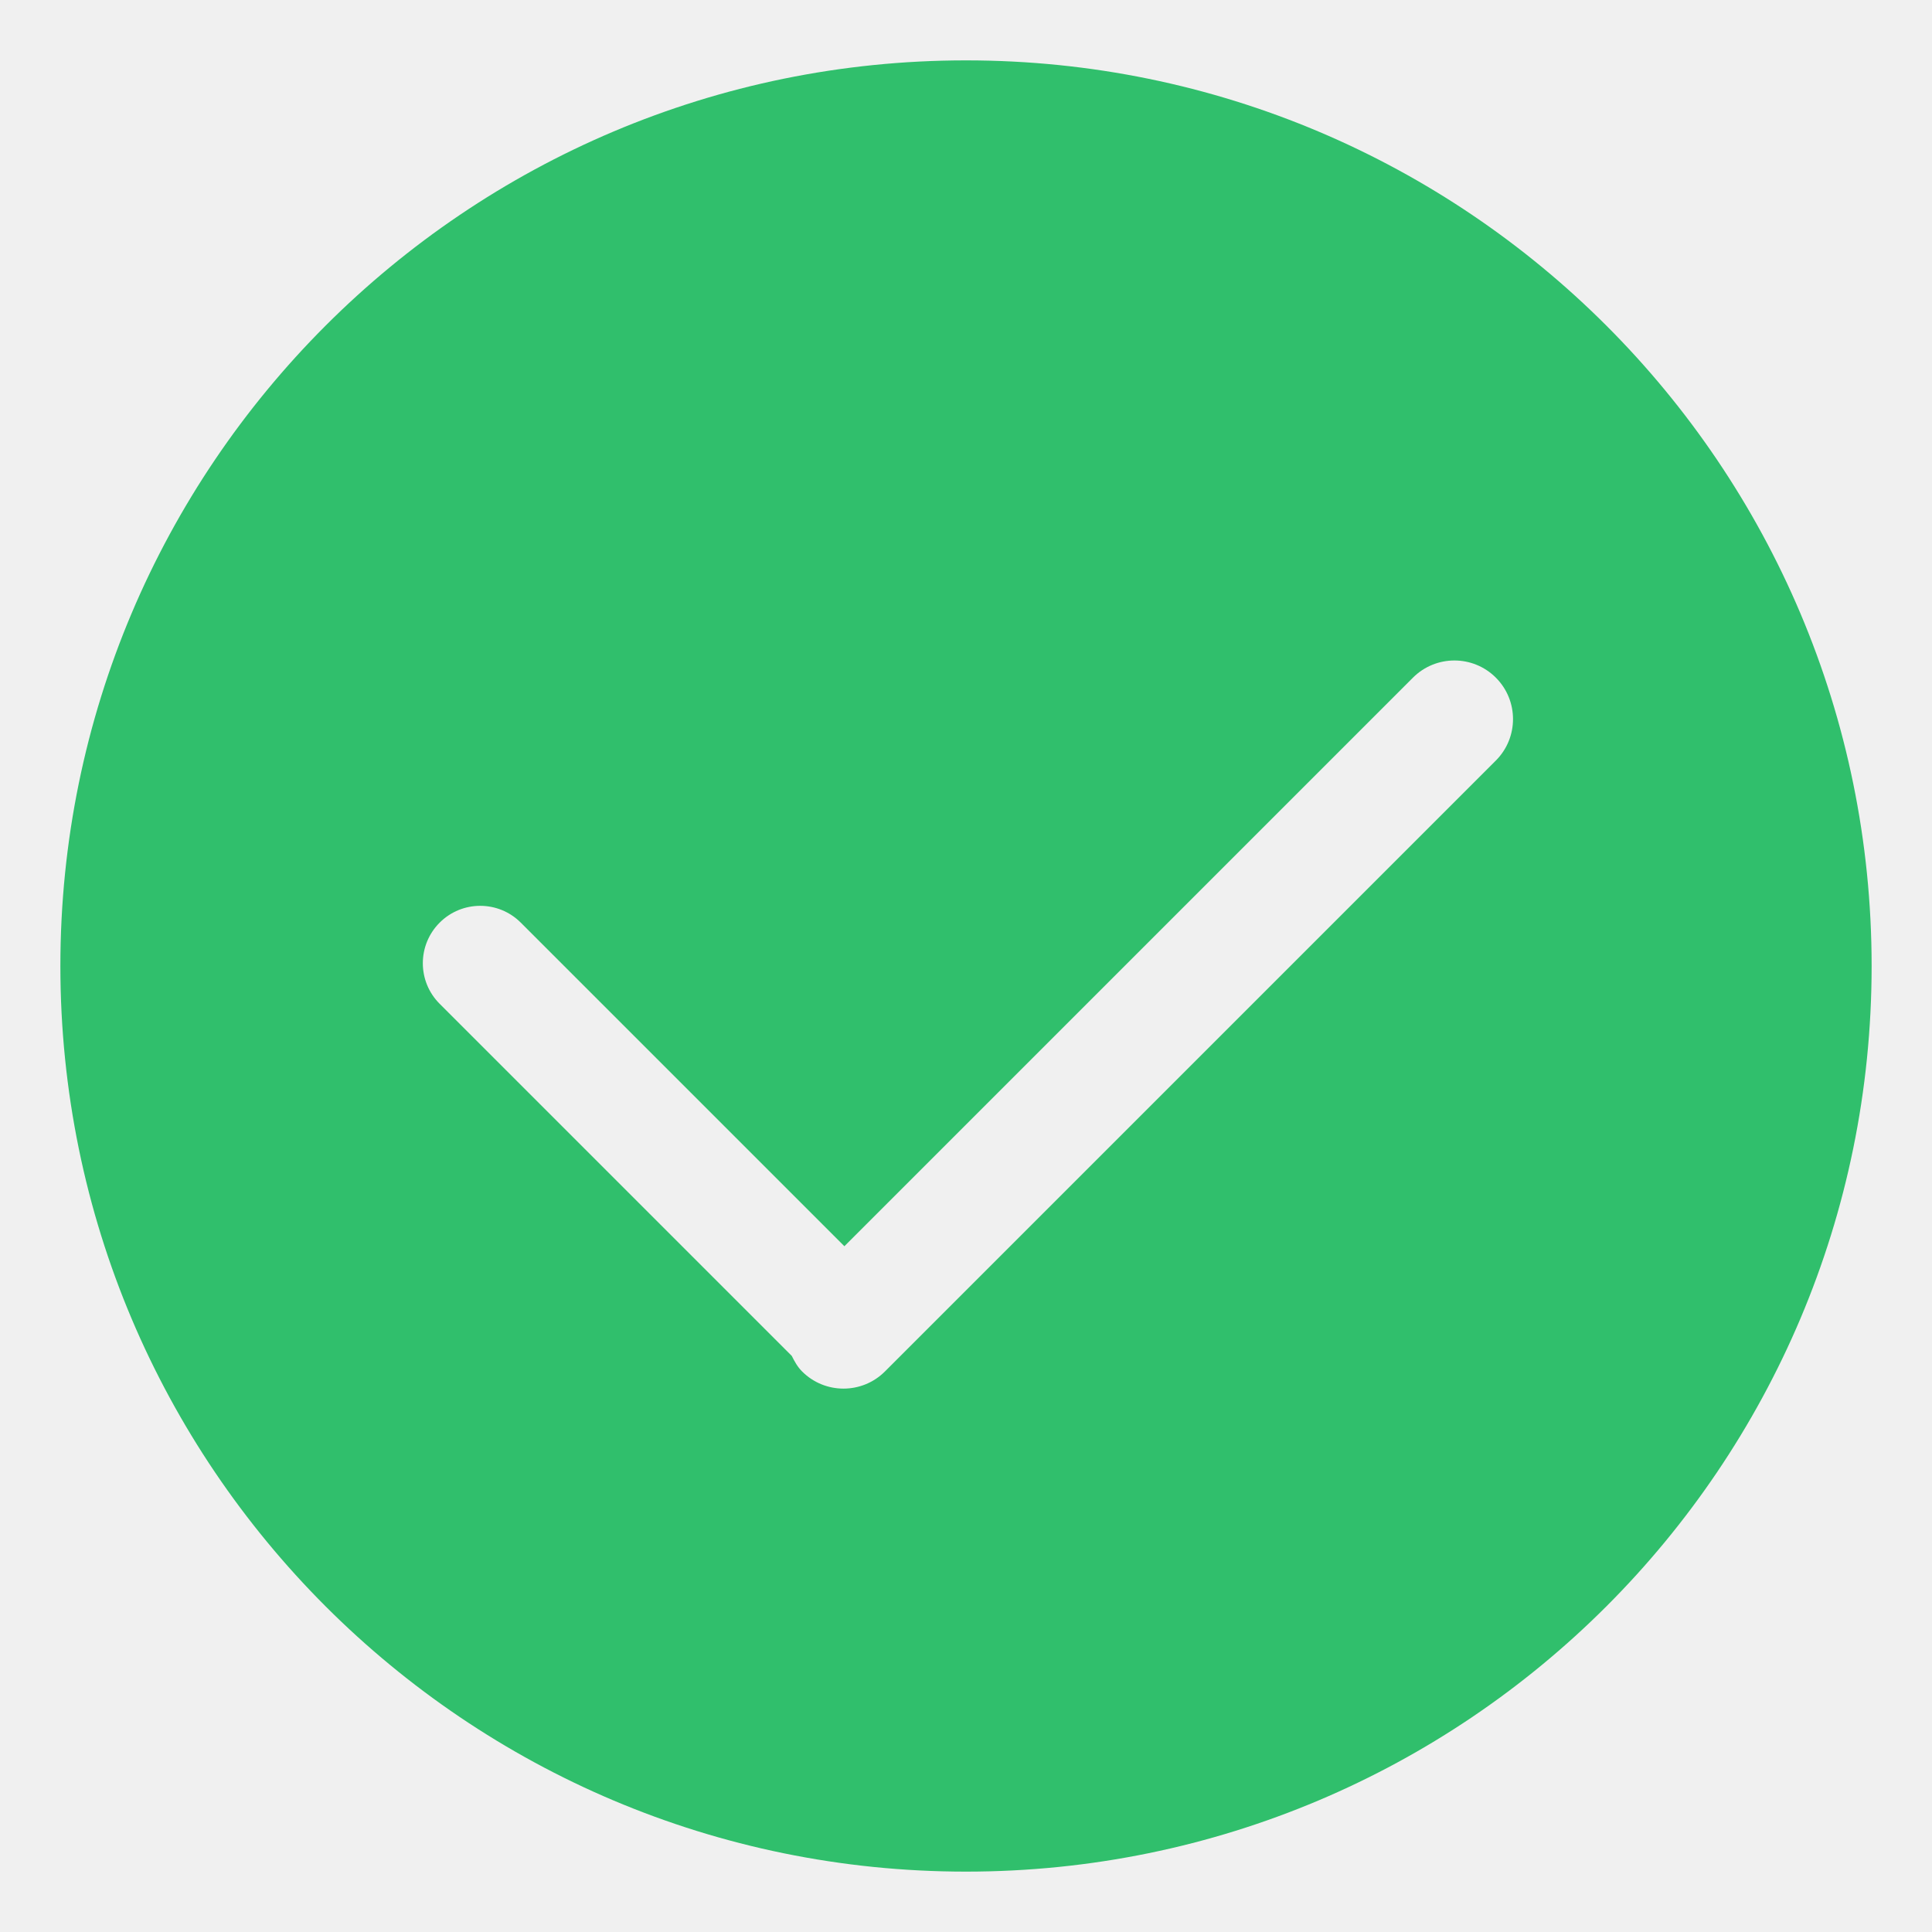
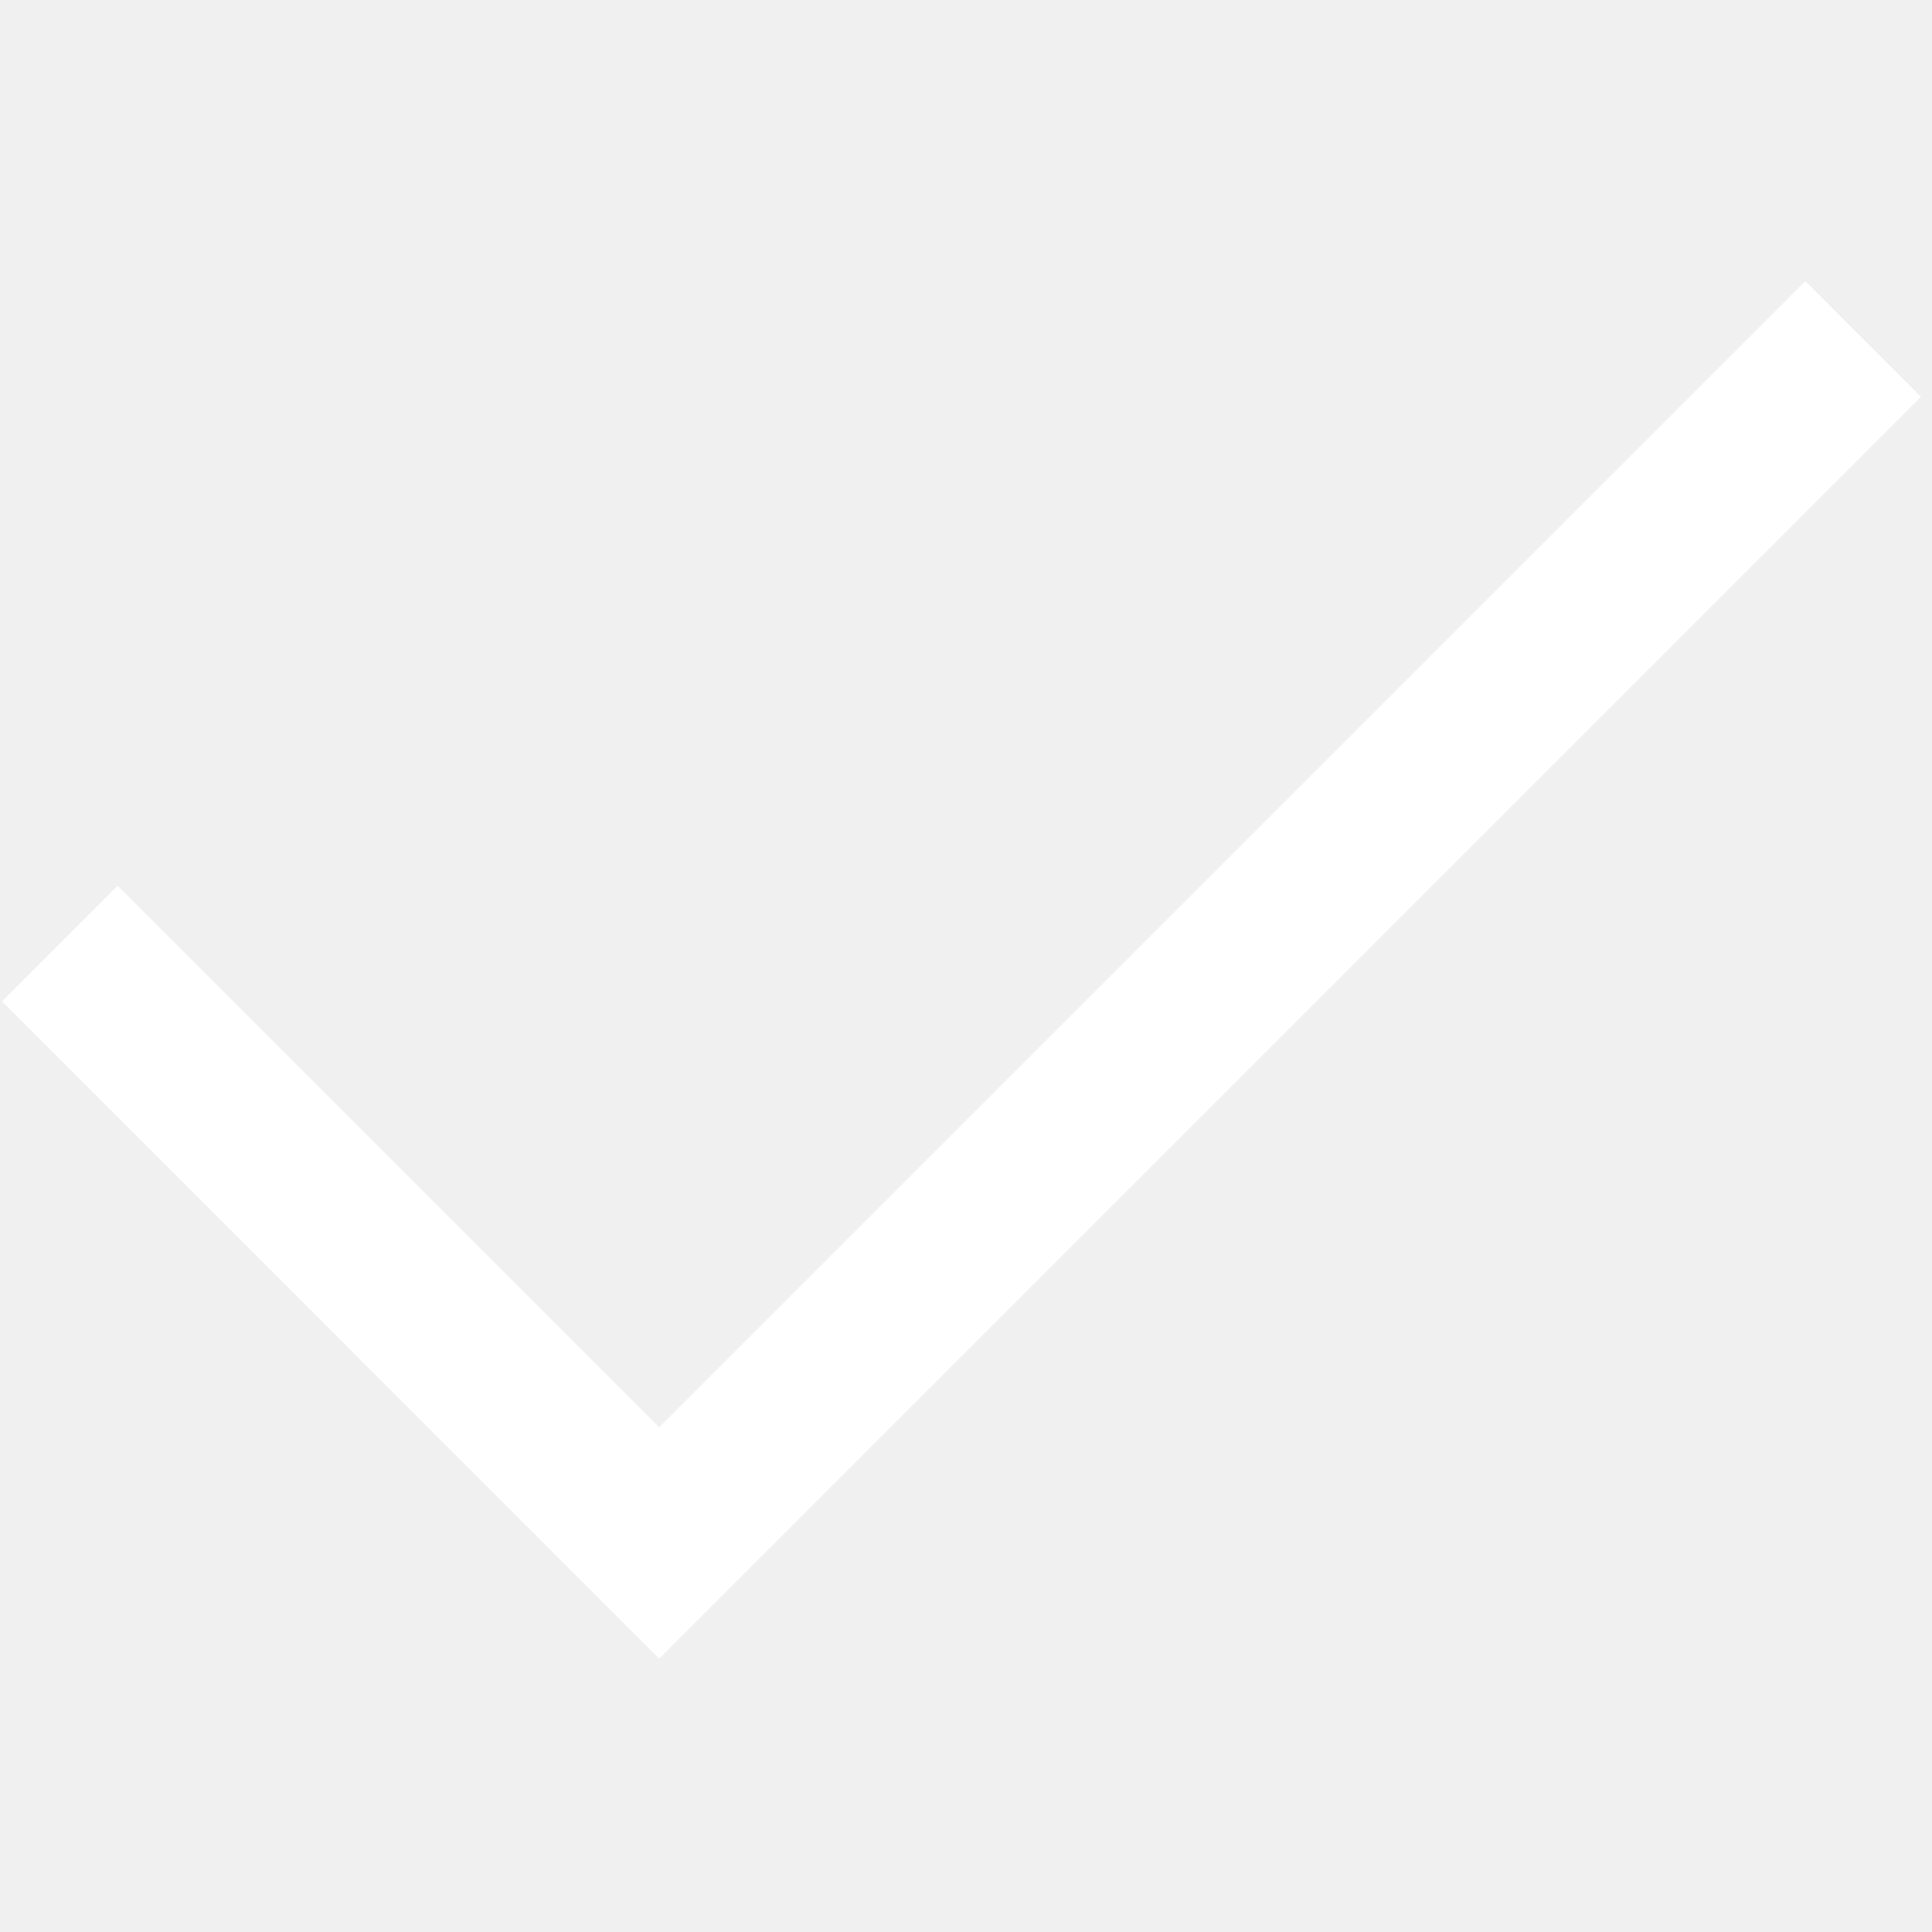
- <svg xmlns="http://www.w3.org/2000/svg" t="1537847678268" class="icon" style="" viewBox="0 0 1024 1024" version="1.1" p-id="5758" width="32" height="32">
+ <svg xmlns="http://www.w3.org/2000/svg" t="1540881800870" class="icon" style="" viewBox="0 0 1024 1024" version="1.1" p-id="6352" width="16" height="16">
  <defs>
    <style type="text/css" />
  </defs>
-   <path d="M512 992C246.896 992 32 777.104 32 512 32 246.896 246.896 32 512 32 777.104 32 992 246.896 992 512 992 777.104 777.104 992 512 992ZM792.832 359.168C780.704 347.04 761.024 347.04 748.896 359.168L447.536 660.528 276.032 489.024C264.16 477.136 244.896 477.136 233.024 489.024 221.136 500.896 221.136 520.16 233.024 532.032L419.664 718.672C421.12 721.584 422.688 724.464 425.12 726.896 437.232 739.024 456.912 739.024 469.04 726.896L792.832 403.104C804.96 390.976 804.96 371.296 792.832 359.168Z" p-id="5759" fill="#30bf6c" />
+   <path d="M349.372 879.103L1.048 530.763l61.304-61.304 287.021 287.028 607.471-607.457 61.297 61.304z" fill="#ffffff" p-id="6353" />
</svg>
